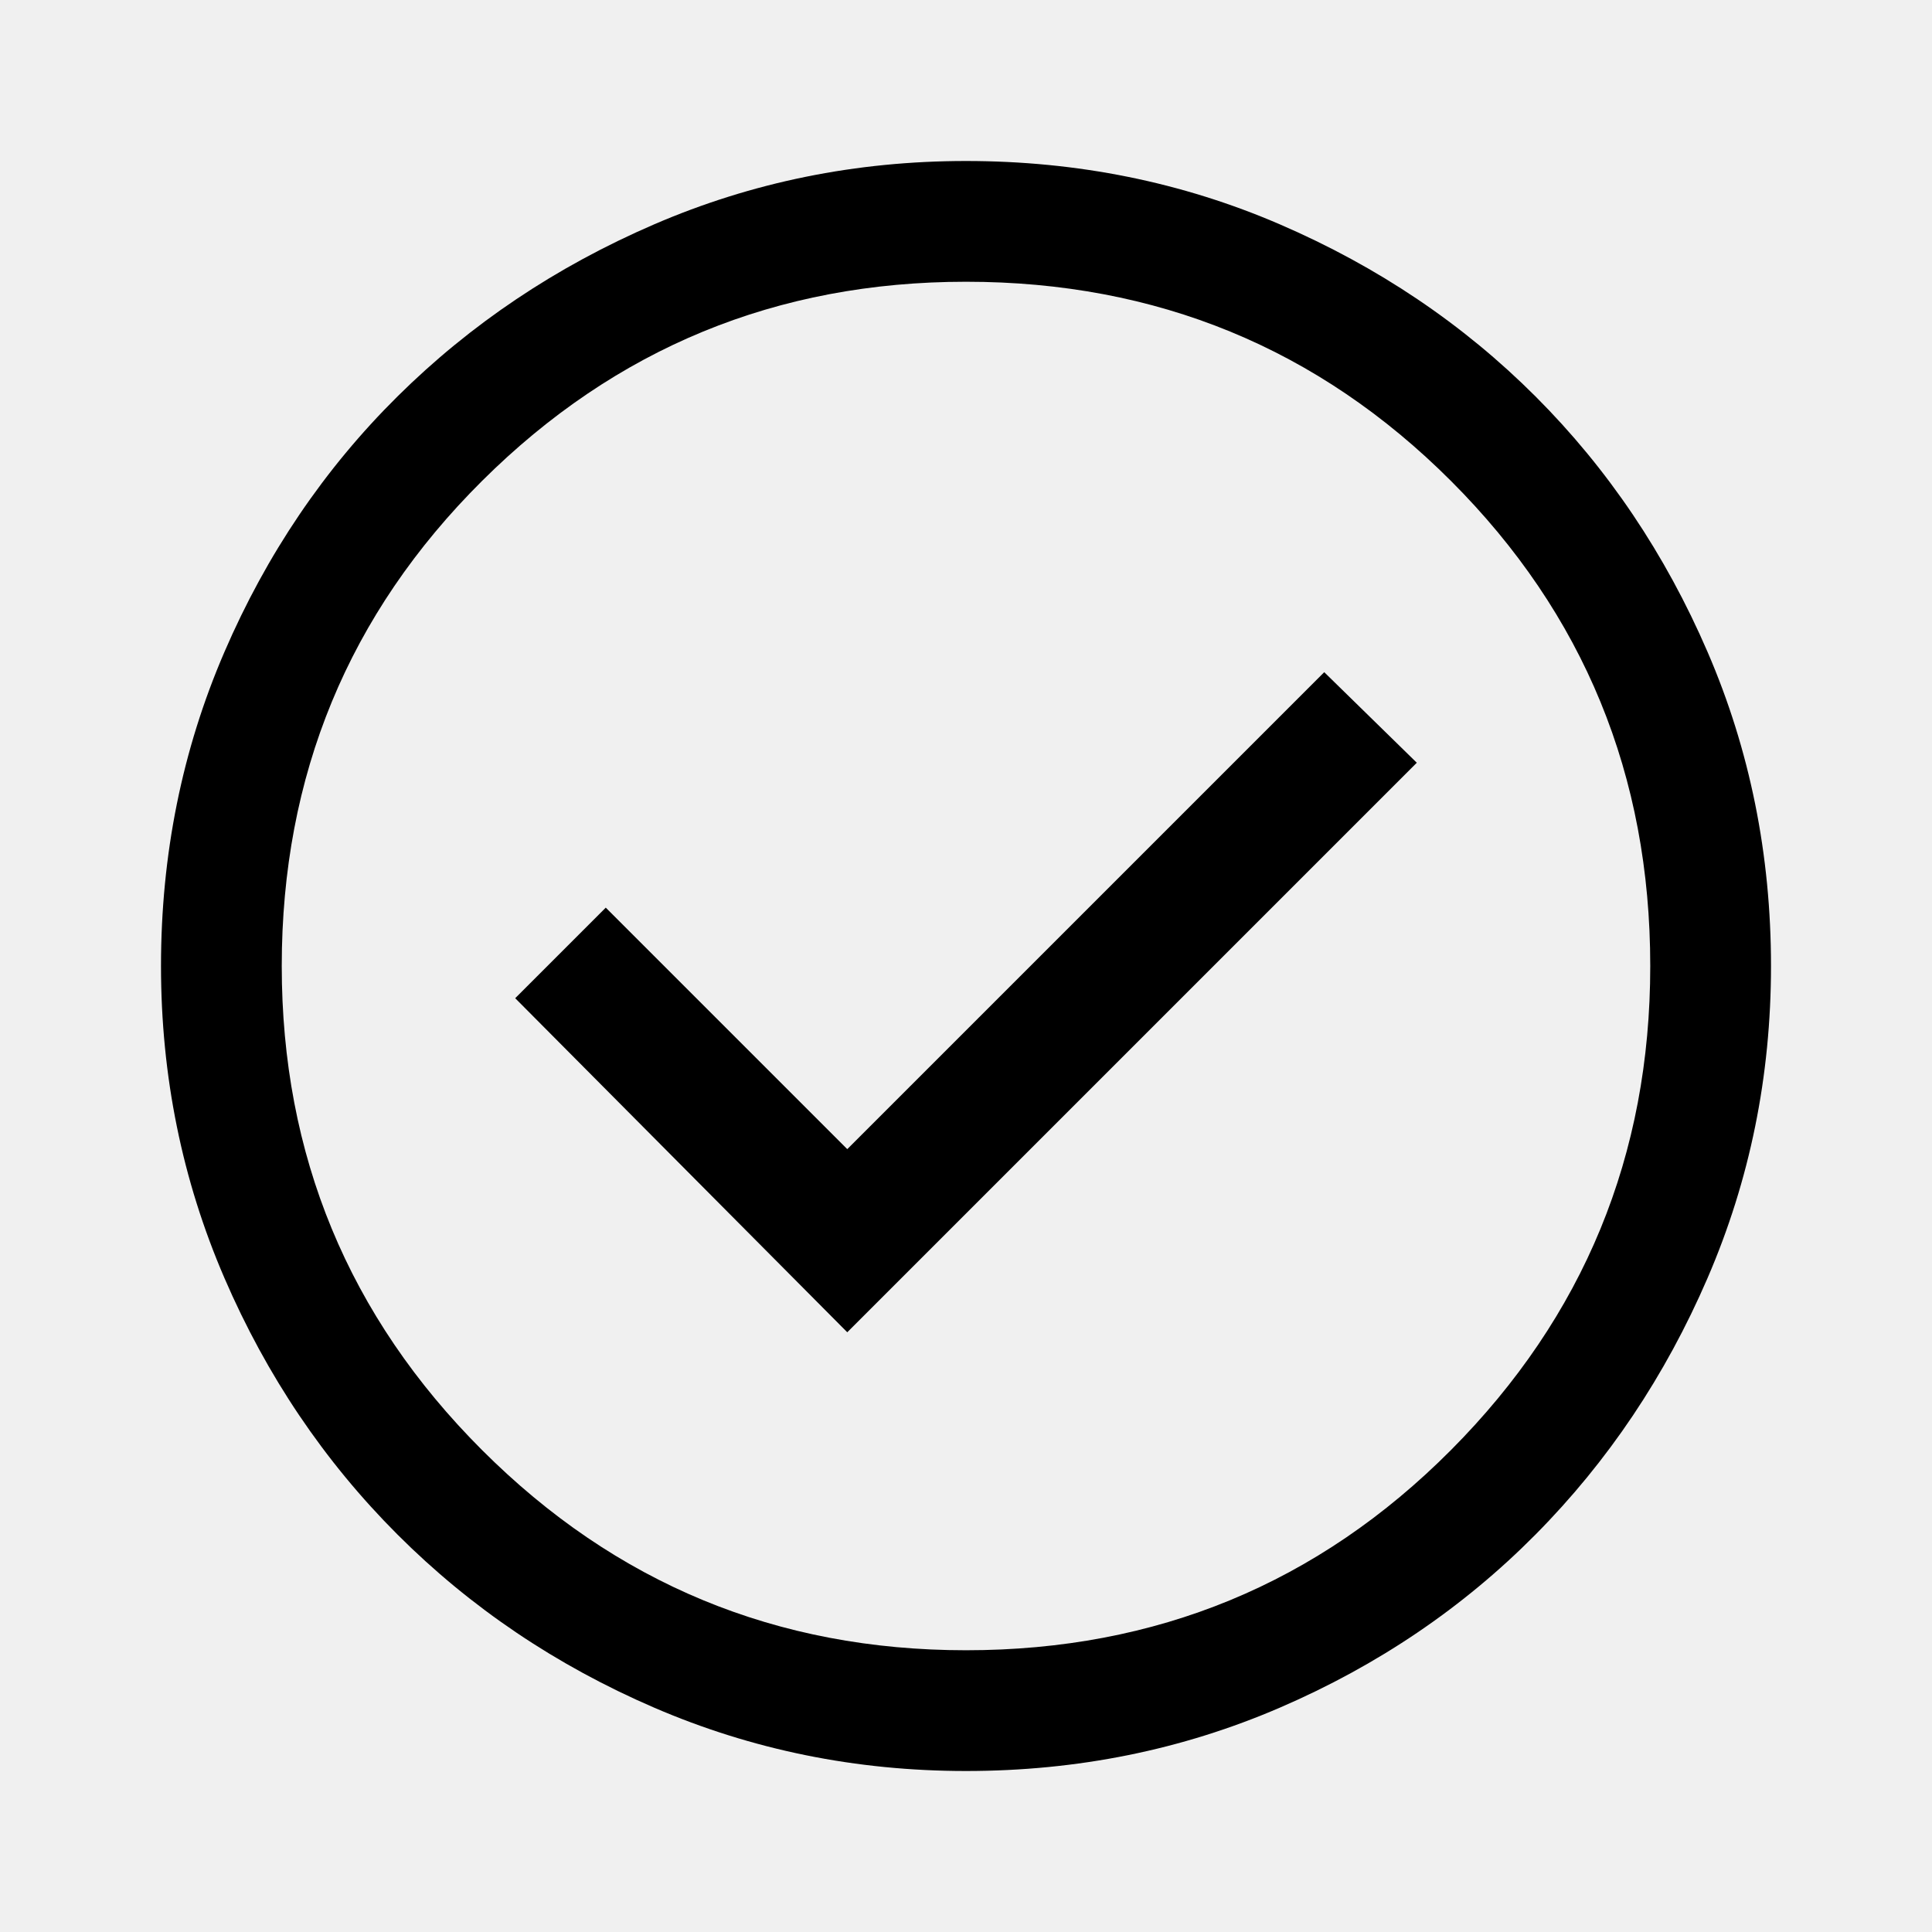
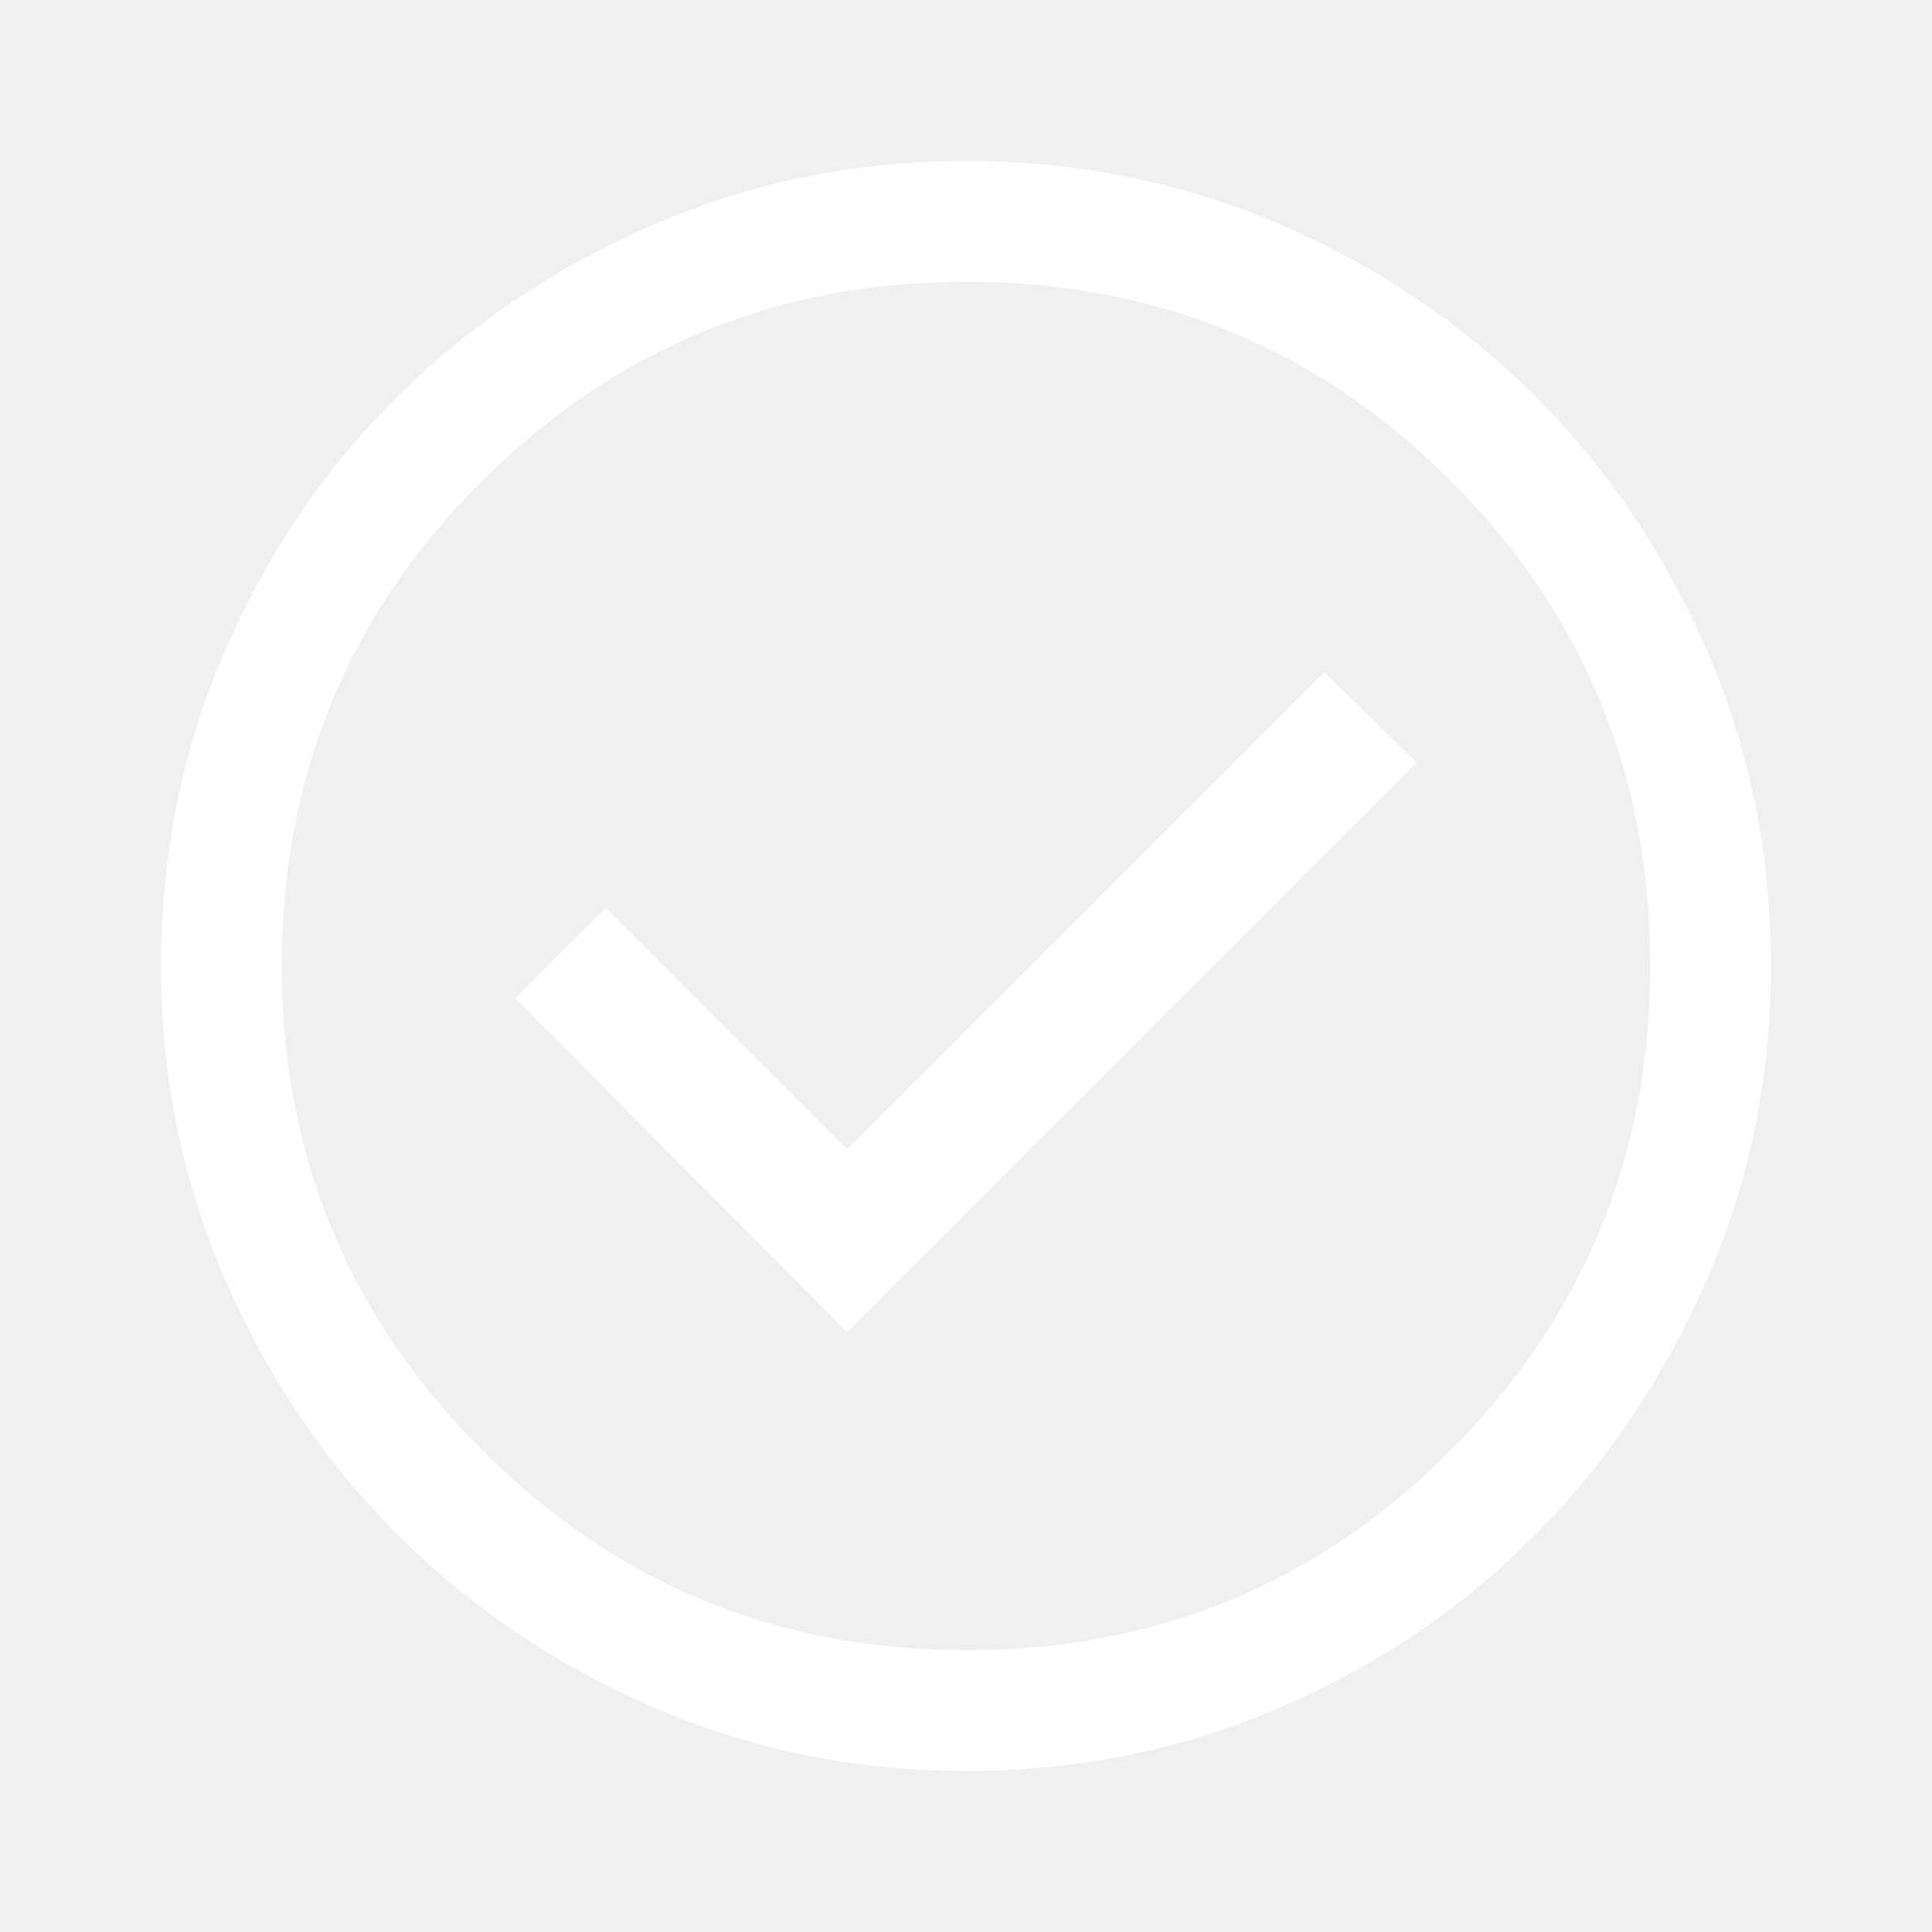
<svg xmlns="http://www.w3.org/2000/svg" height="48" viewBox="0 -960 960 960" width="48">
+   <style>
+     path{
+         fill:white;
+     }
+     </style>
  <path d="m421-298 283-283-46-45-237 237-120-120-45 45 165 166Zm59 218q-82 0-155-31.5t-127.5-86Q143-252 111.5-325T80-480q0-83 31.5-156t86-127Q252-817 325-848.5T480-880q83 0 156 31.5T763-763q54 54 85.5 127T880-480q0 82-31.5 155T763-197.5q-54 54.5-127 86T480-80Zm0-60q142 0 241-99.5T820-480q0-142-99-241t-241-99q-141 0-240.5 99T140-480q0 141 99.5 240.5T480-140Zm0-340Z" />
</svg>
